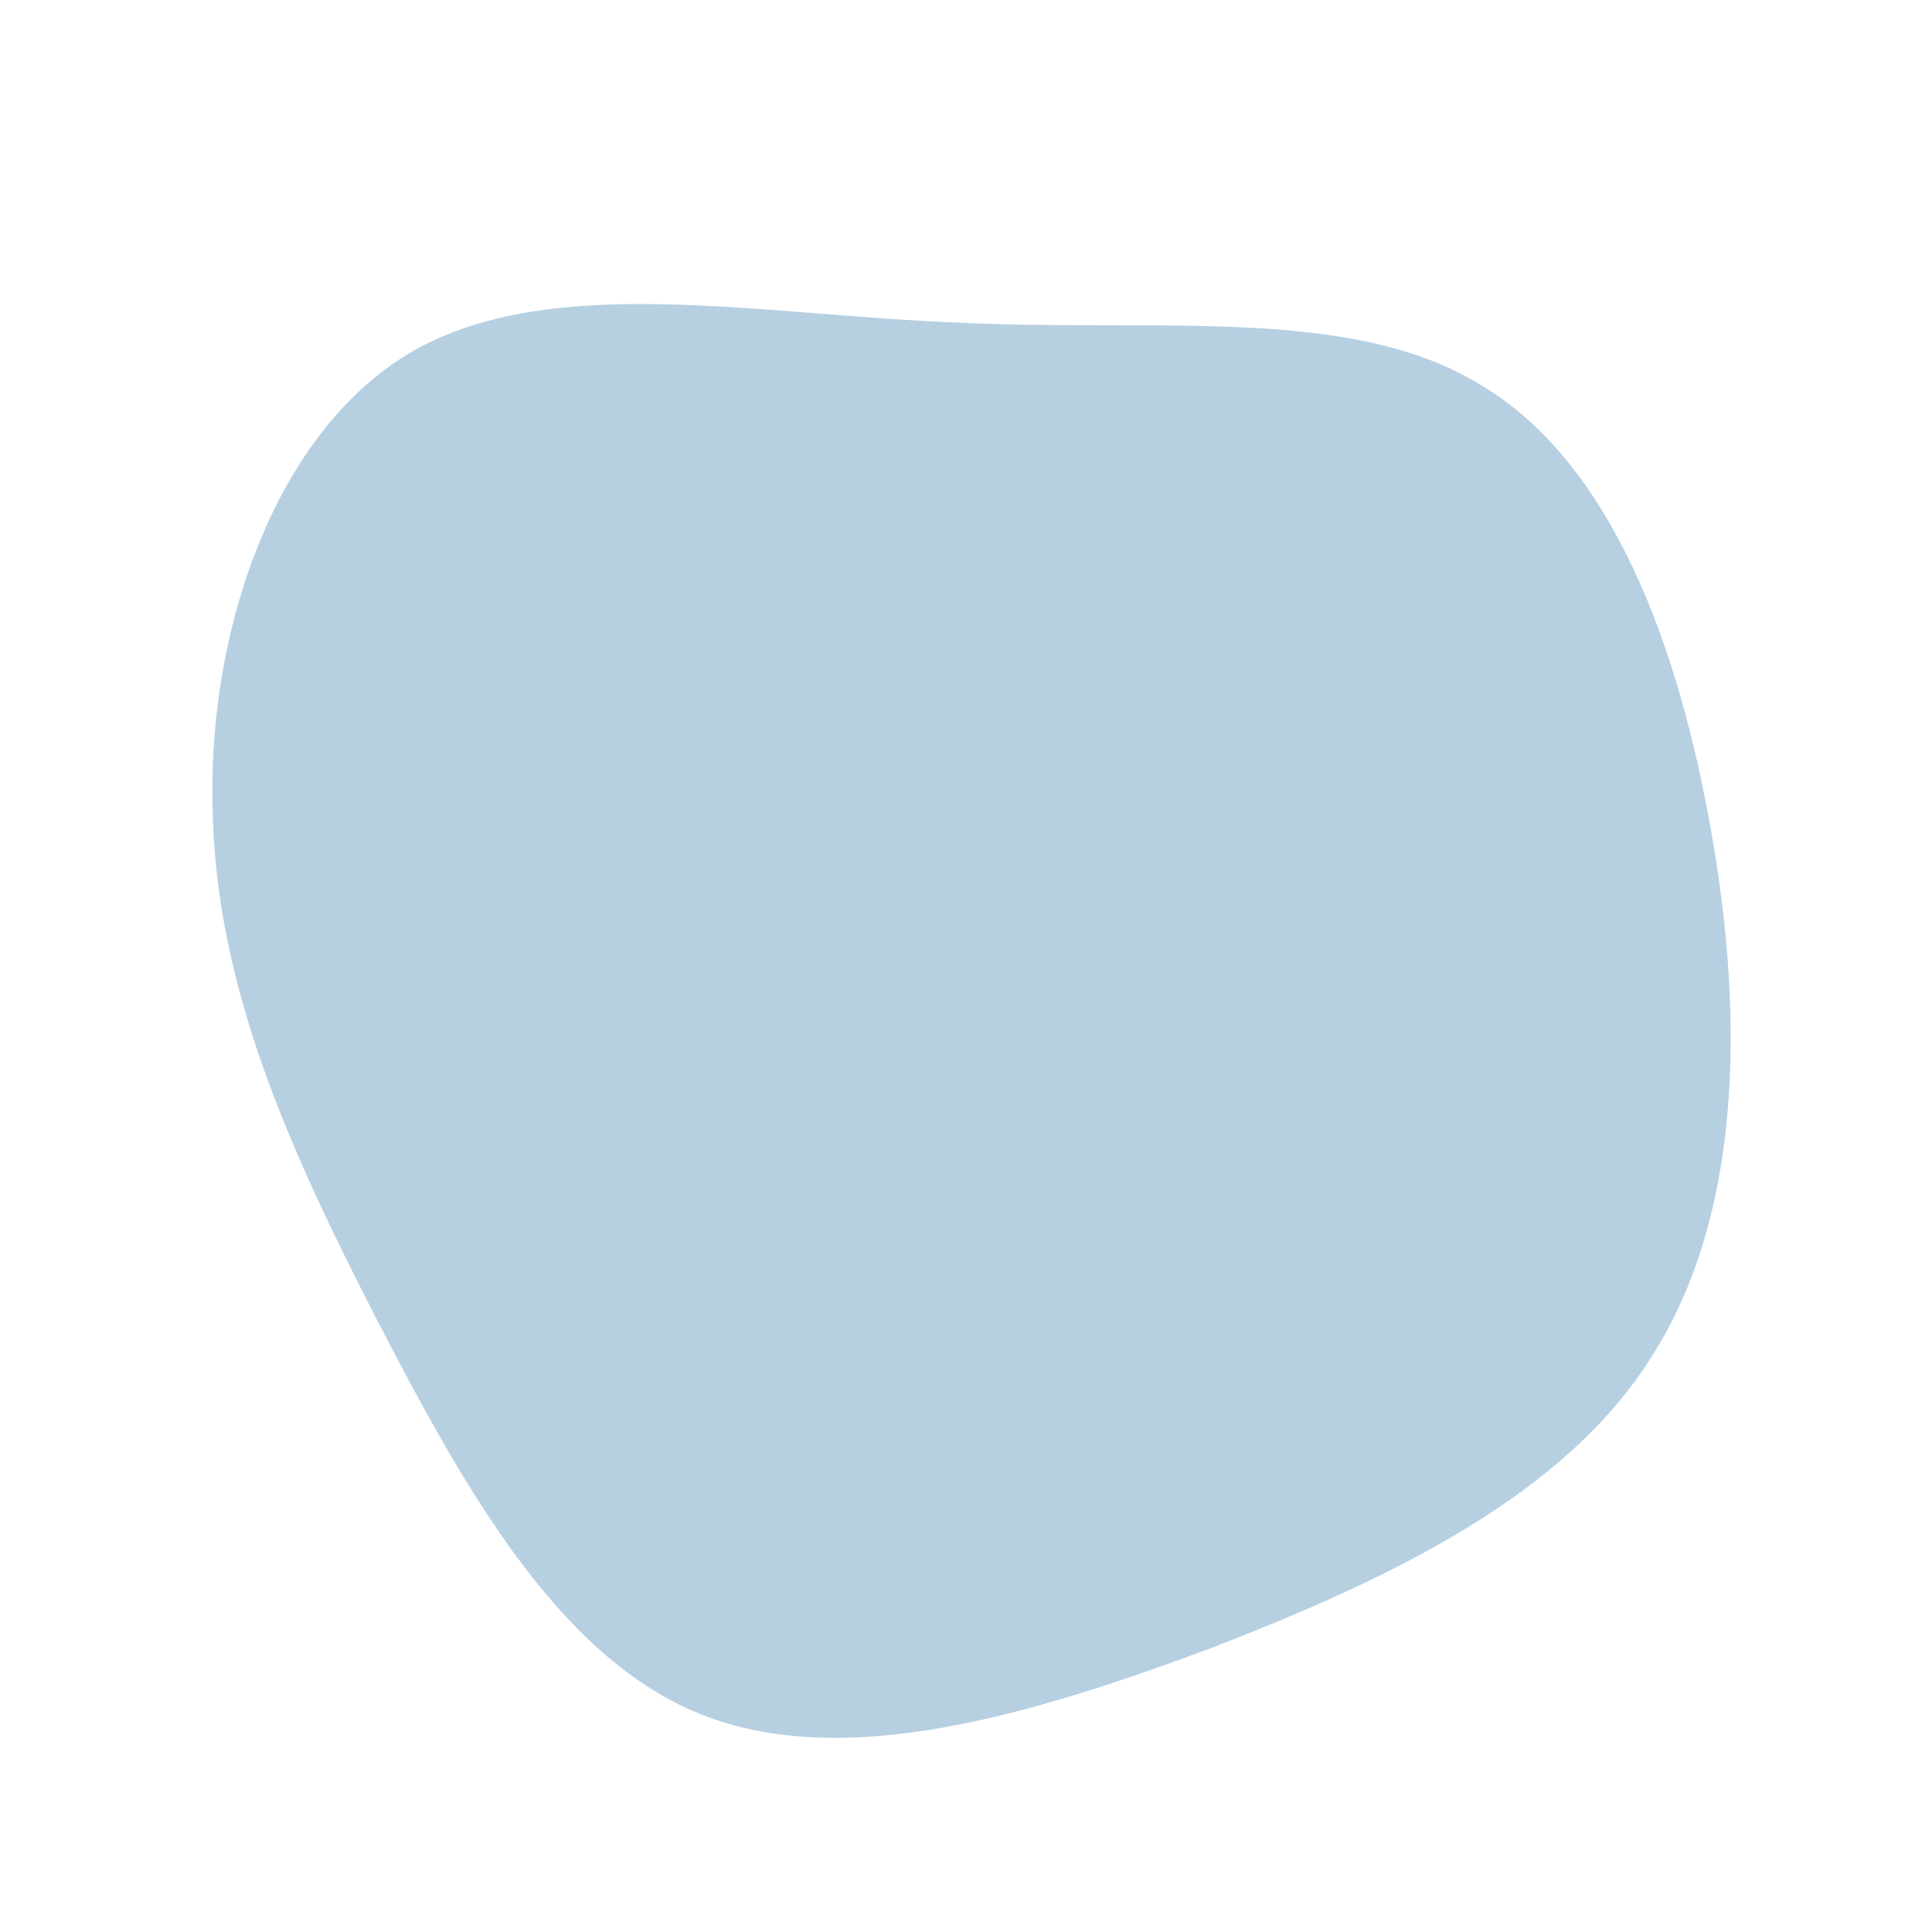
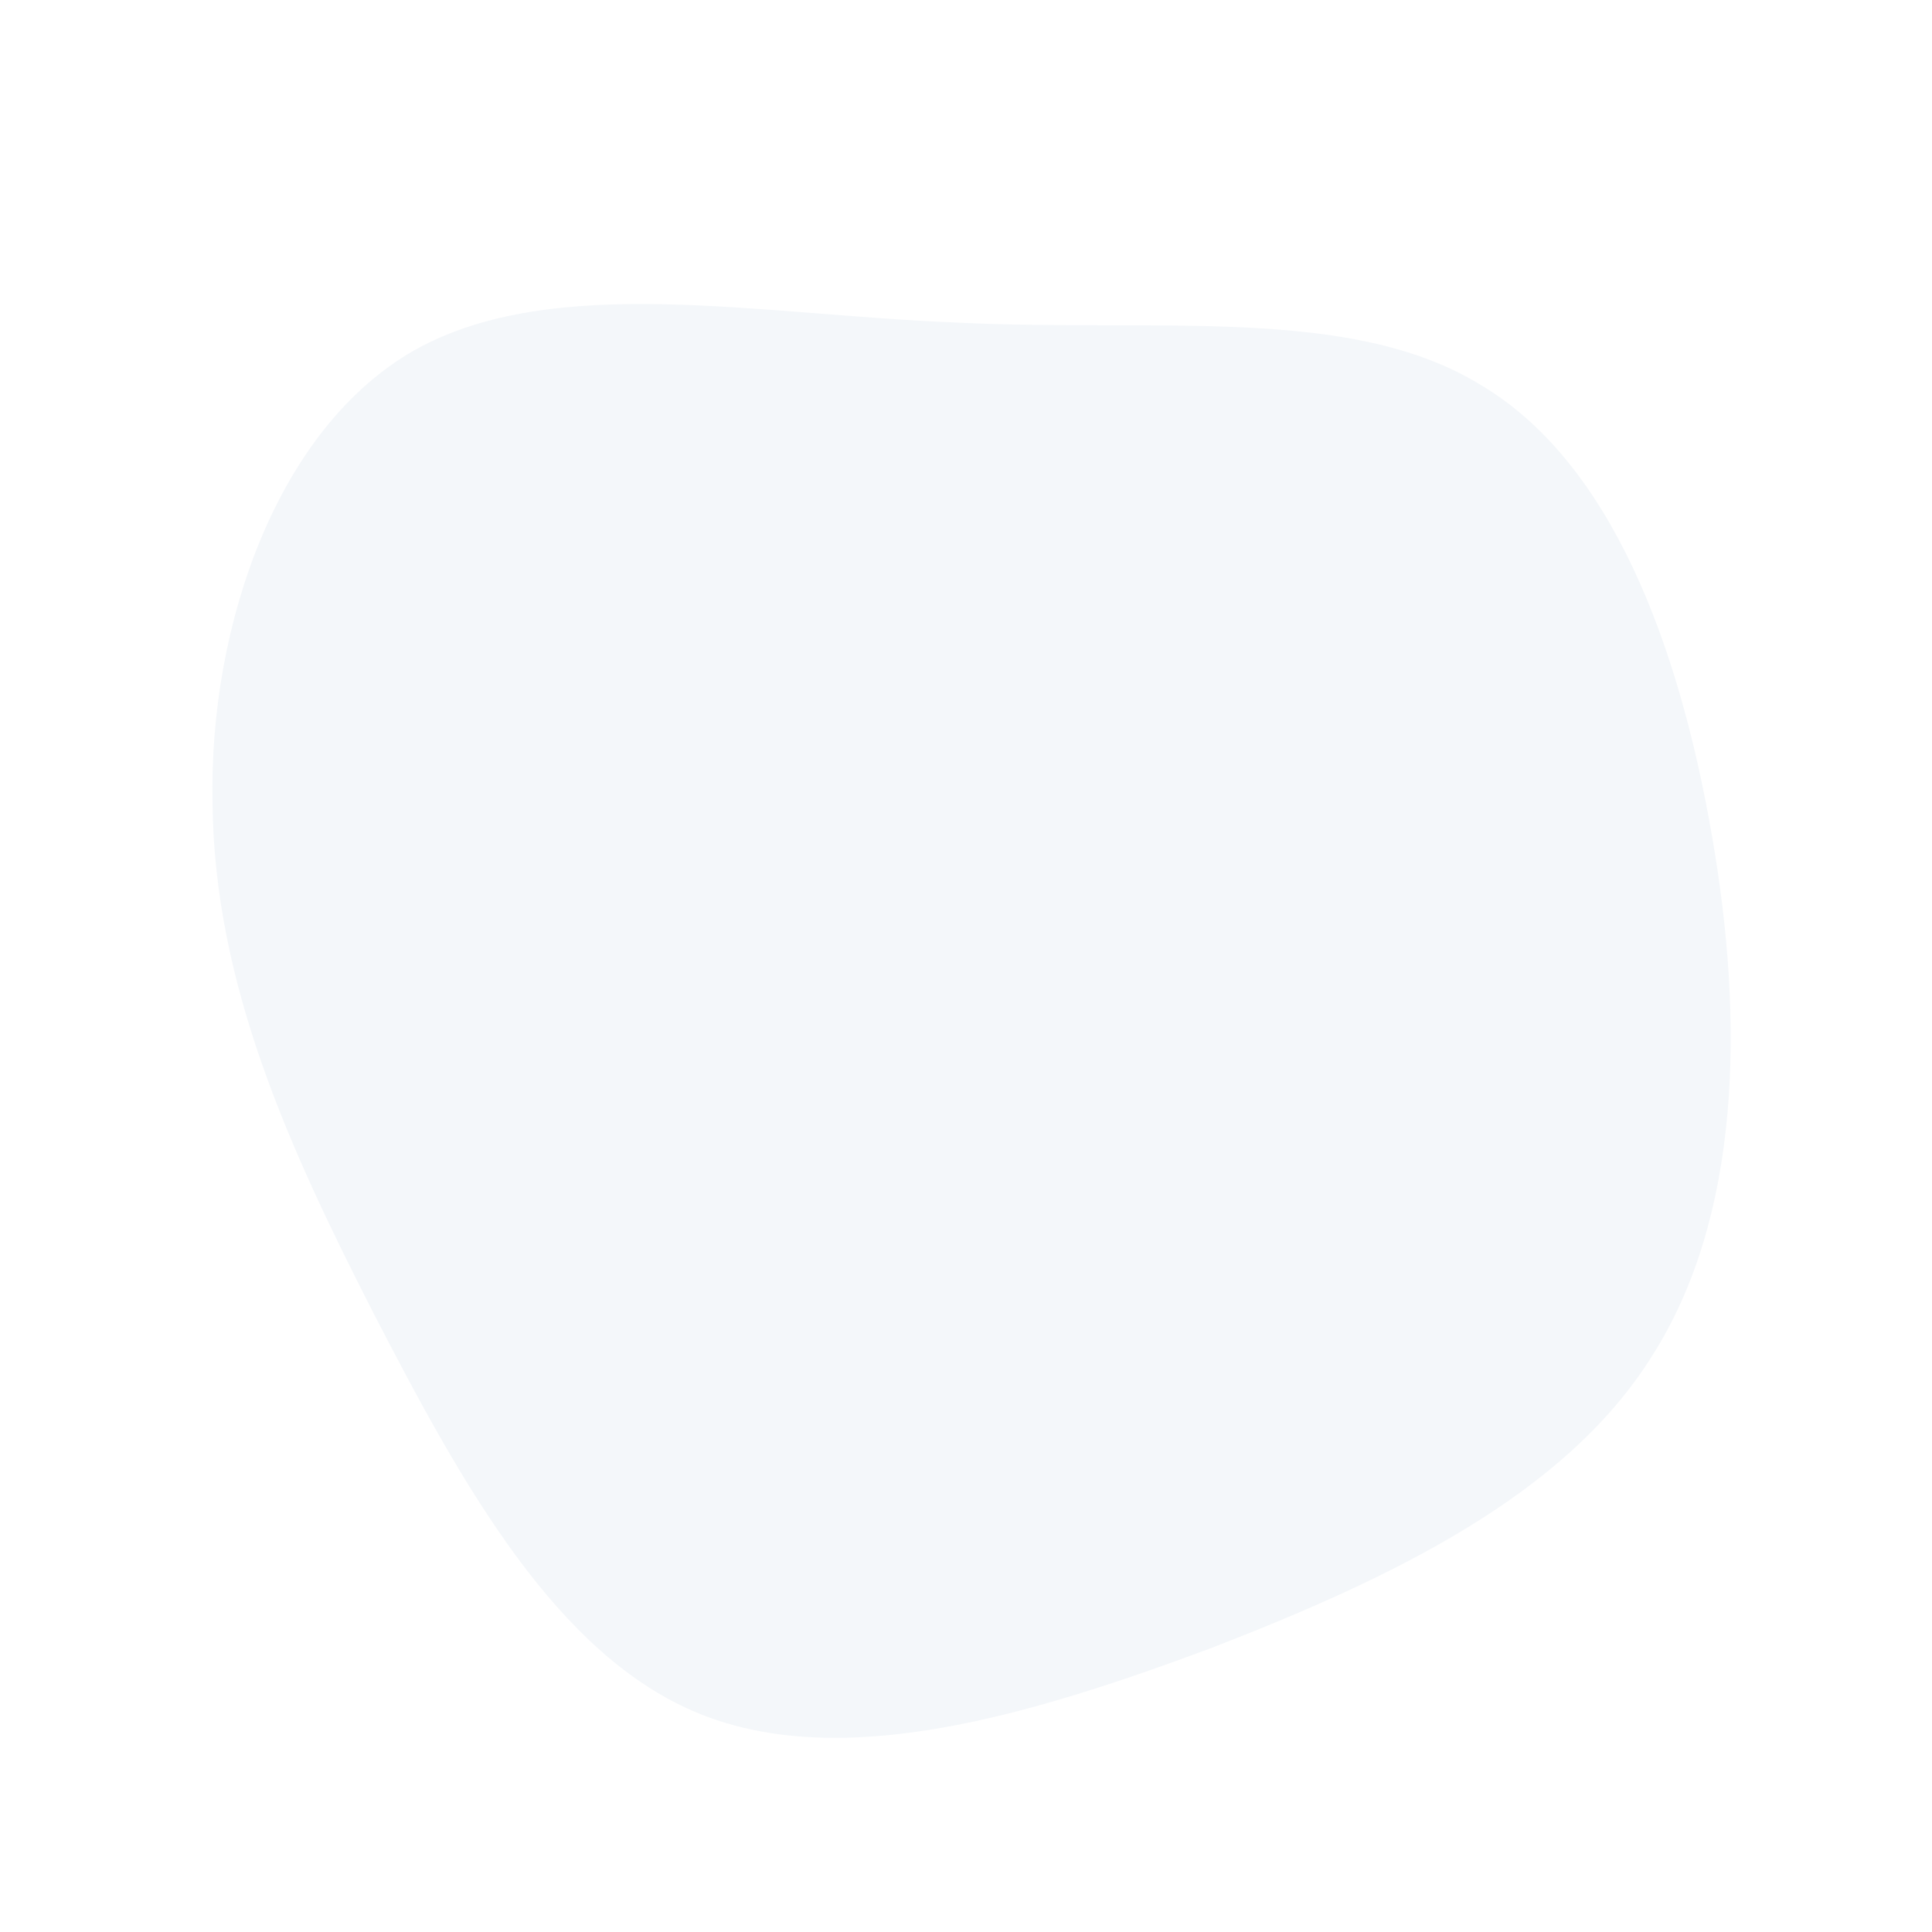
<svg xmlns="http://www.w3.org/2000/svg" id="sw-js-blob-svg" viewBox="0 0 100 100" version="1.1">
  <defs>
    <linearGradient id="sw-gradient" x1="0" x2="1" y1="1" y2="0">
-       <stop id="stop1" stop-color="rgba(182, 208, 226, 1)" offset="0%" />
-       <stop id="stop2" stop-color="rgba(182, 208, 226, 1)" offset="100%" />
+       <stop id="stop1" stop-color="#f4f7fa" offset="0%" />
+       <stop id="stop2" stop-color="#f4f7fa" offset="100%" />
    </linearGradient>
  </defs>
  <path fill="url(#sw-gradient)" d="M26.6,-30.1C33.4,-26.1,36.9,-16.6,38.6,-6.8C40.3,2.9,40.1,13,35.5,20.2C31,27.4,22,31.7,12.7,35.3C3.3,38.8,-6.4,41.7,-13.8,38.7C-21.2,35.7,-26.1,26.8,-30.6,18.1C-35,9.5,-38.9,1,-39,-8.4C-39.2,-17.7,-35.6,-27.9,-28.5,-31.9C-21.3,-35.9,-10.7,-33.7,-0.4,-33.3C9.9,-32.8,19.9,-34.2,26.6,-30.1Z" width="100%" height="100%" transform="translate(50 50)" stroke-width="0" style="transition: all 0.3s ease 0s;" stroke="url(#sw-gradient)" />
</svg>
